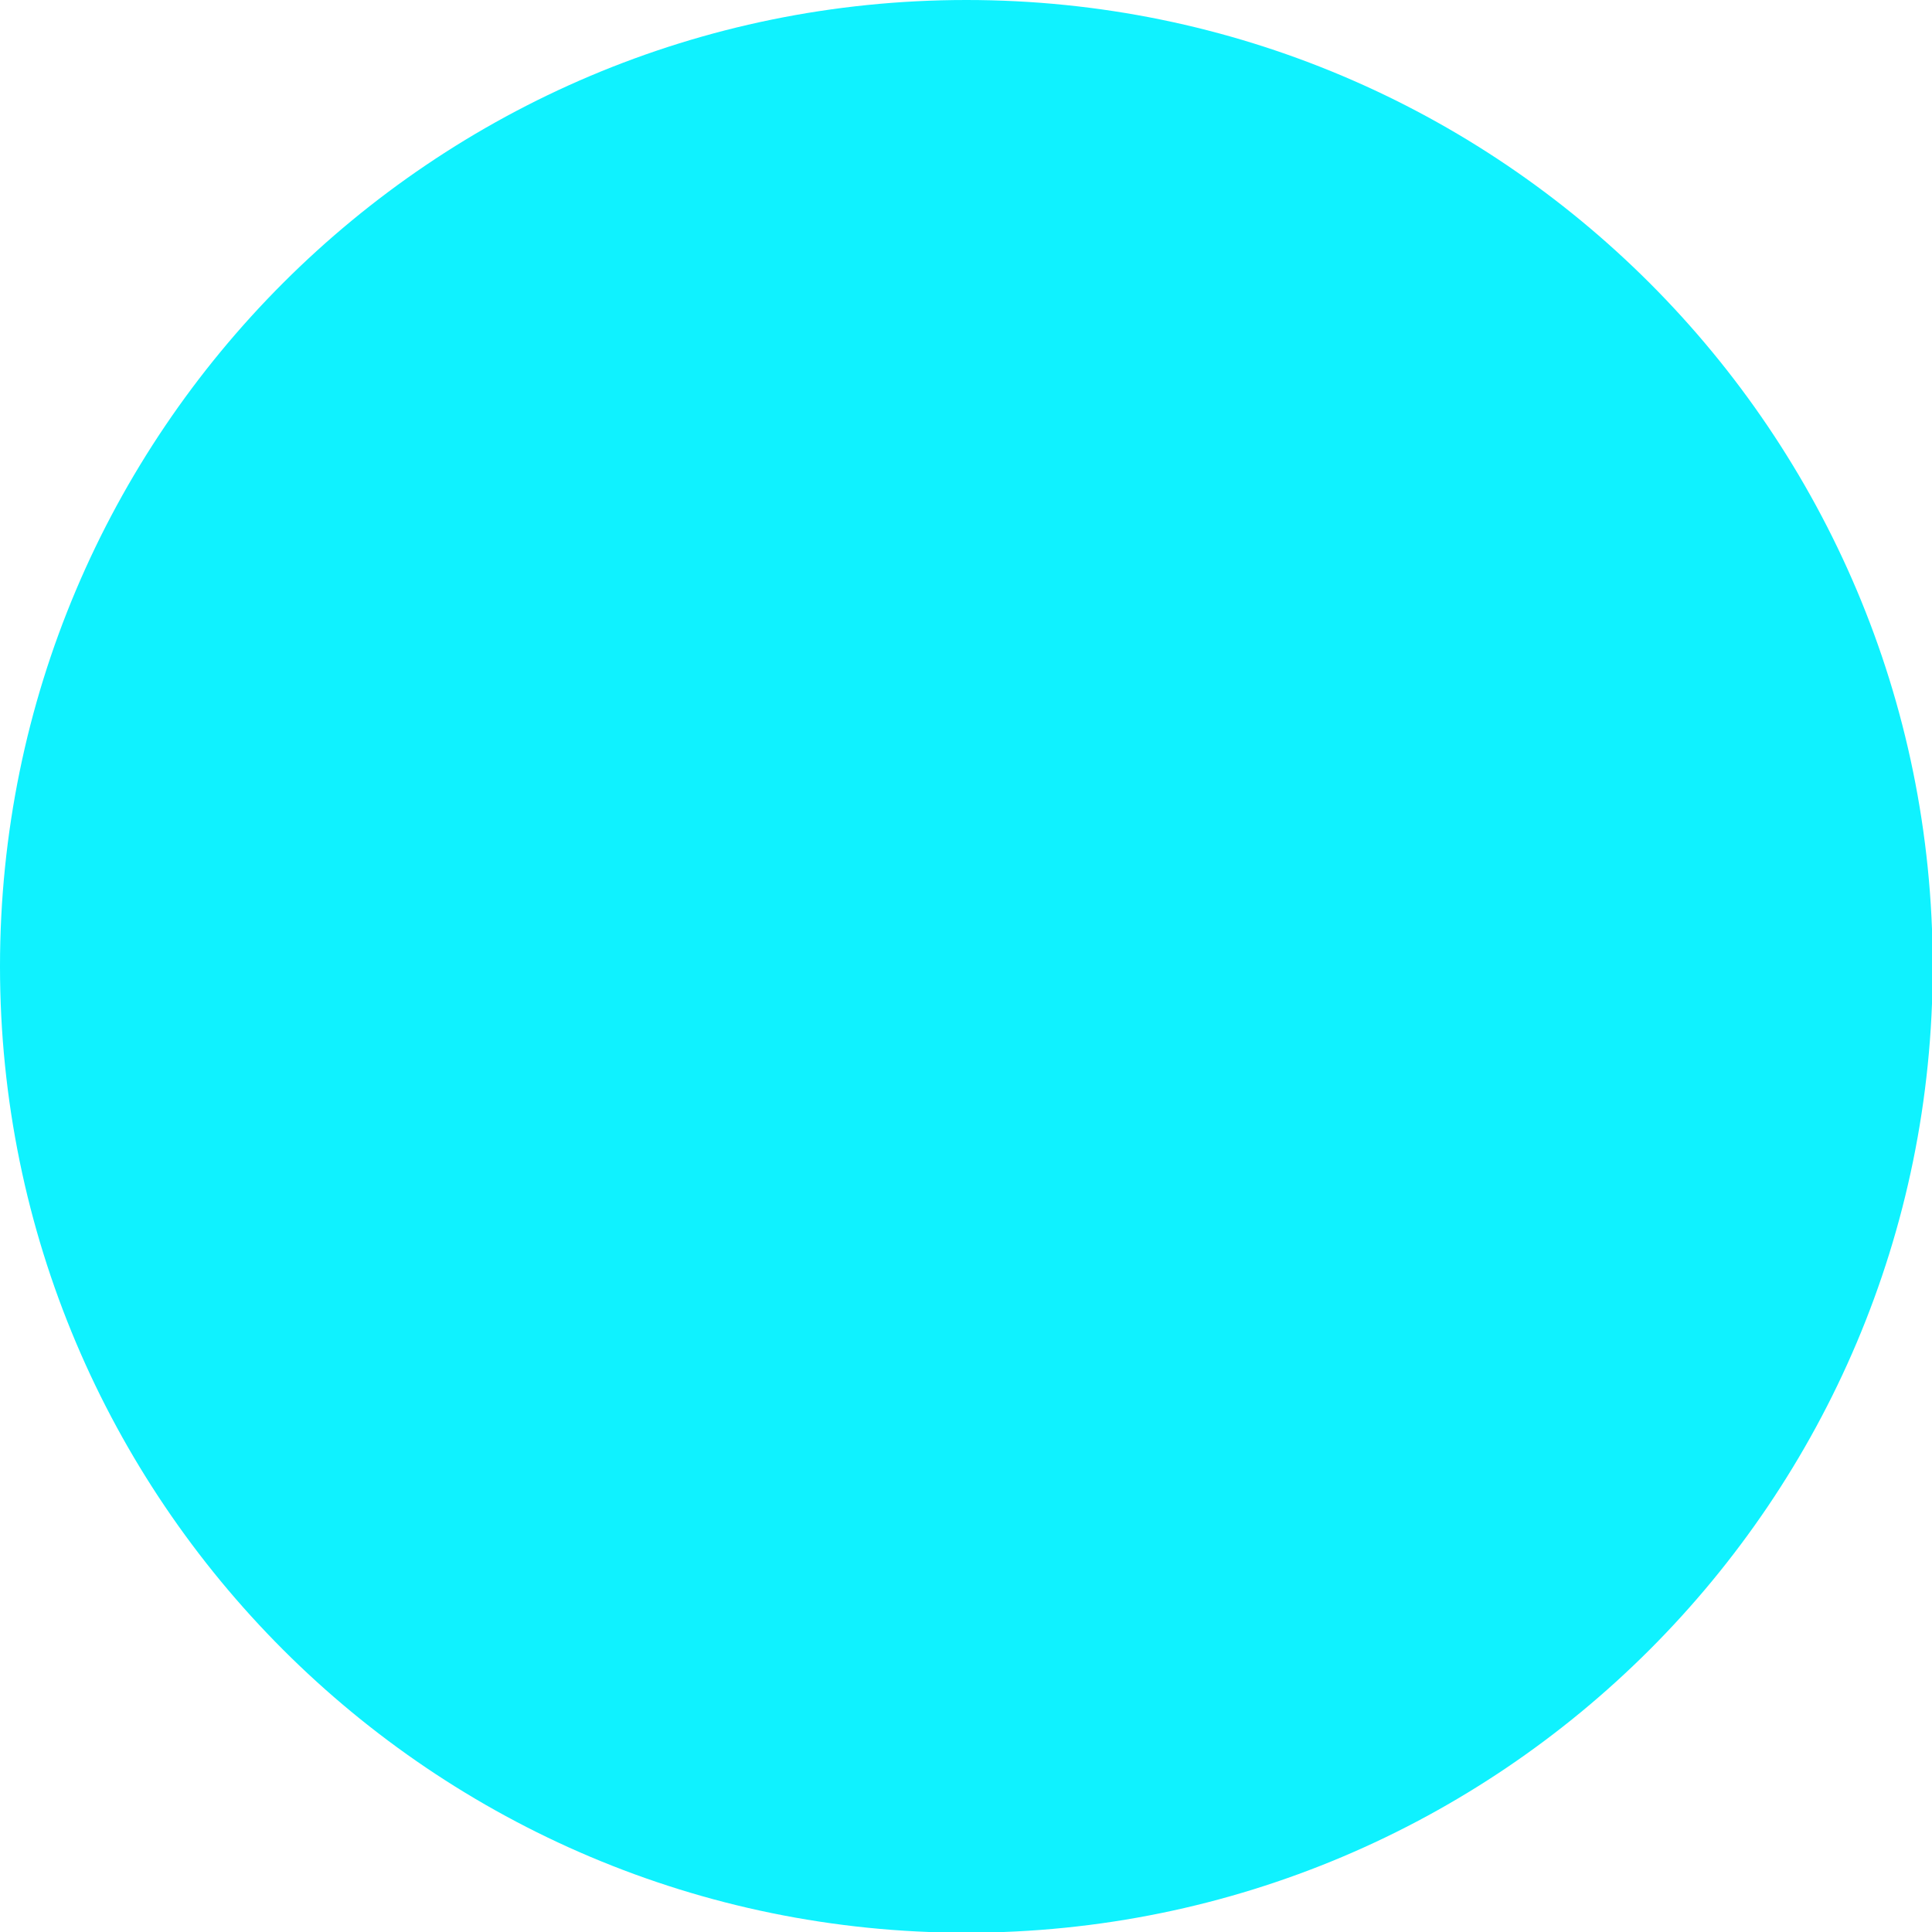
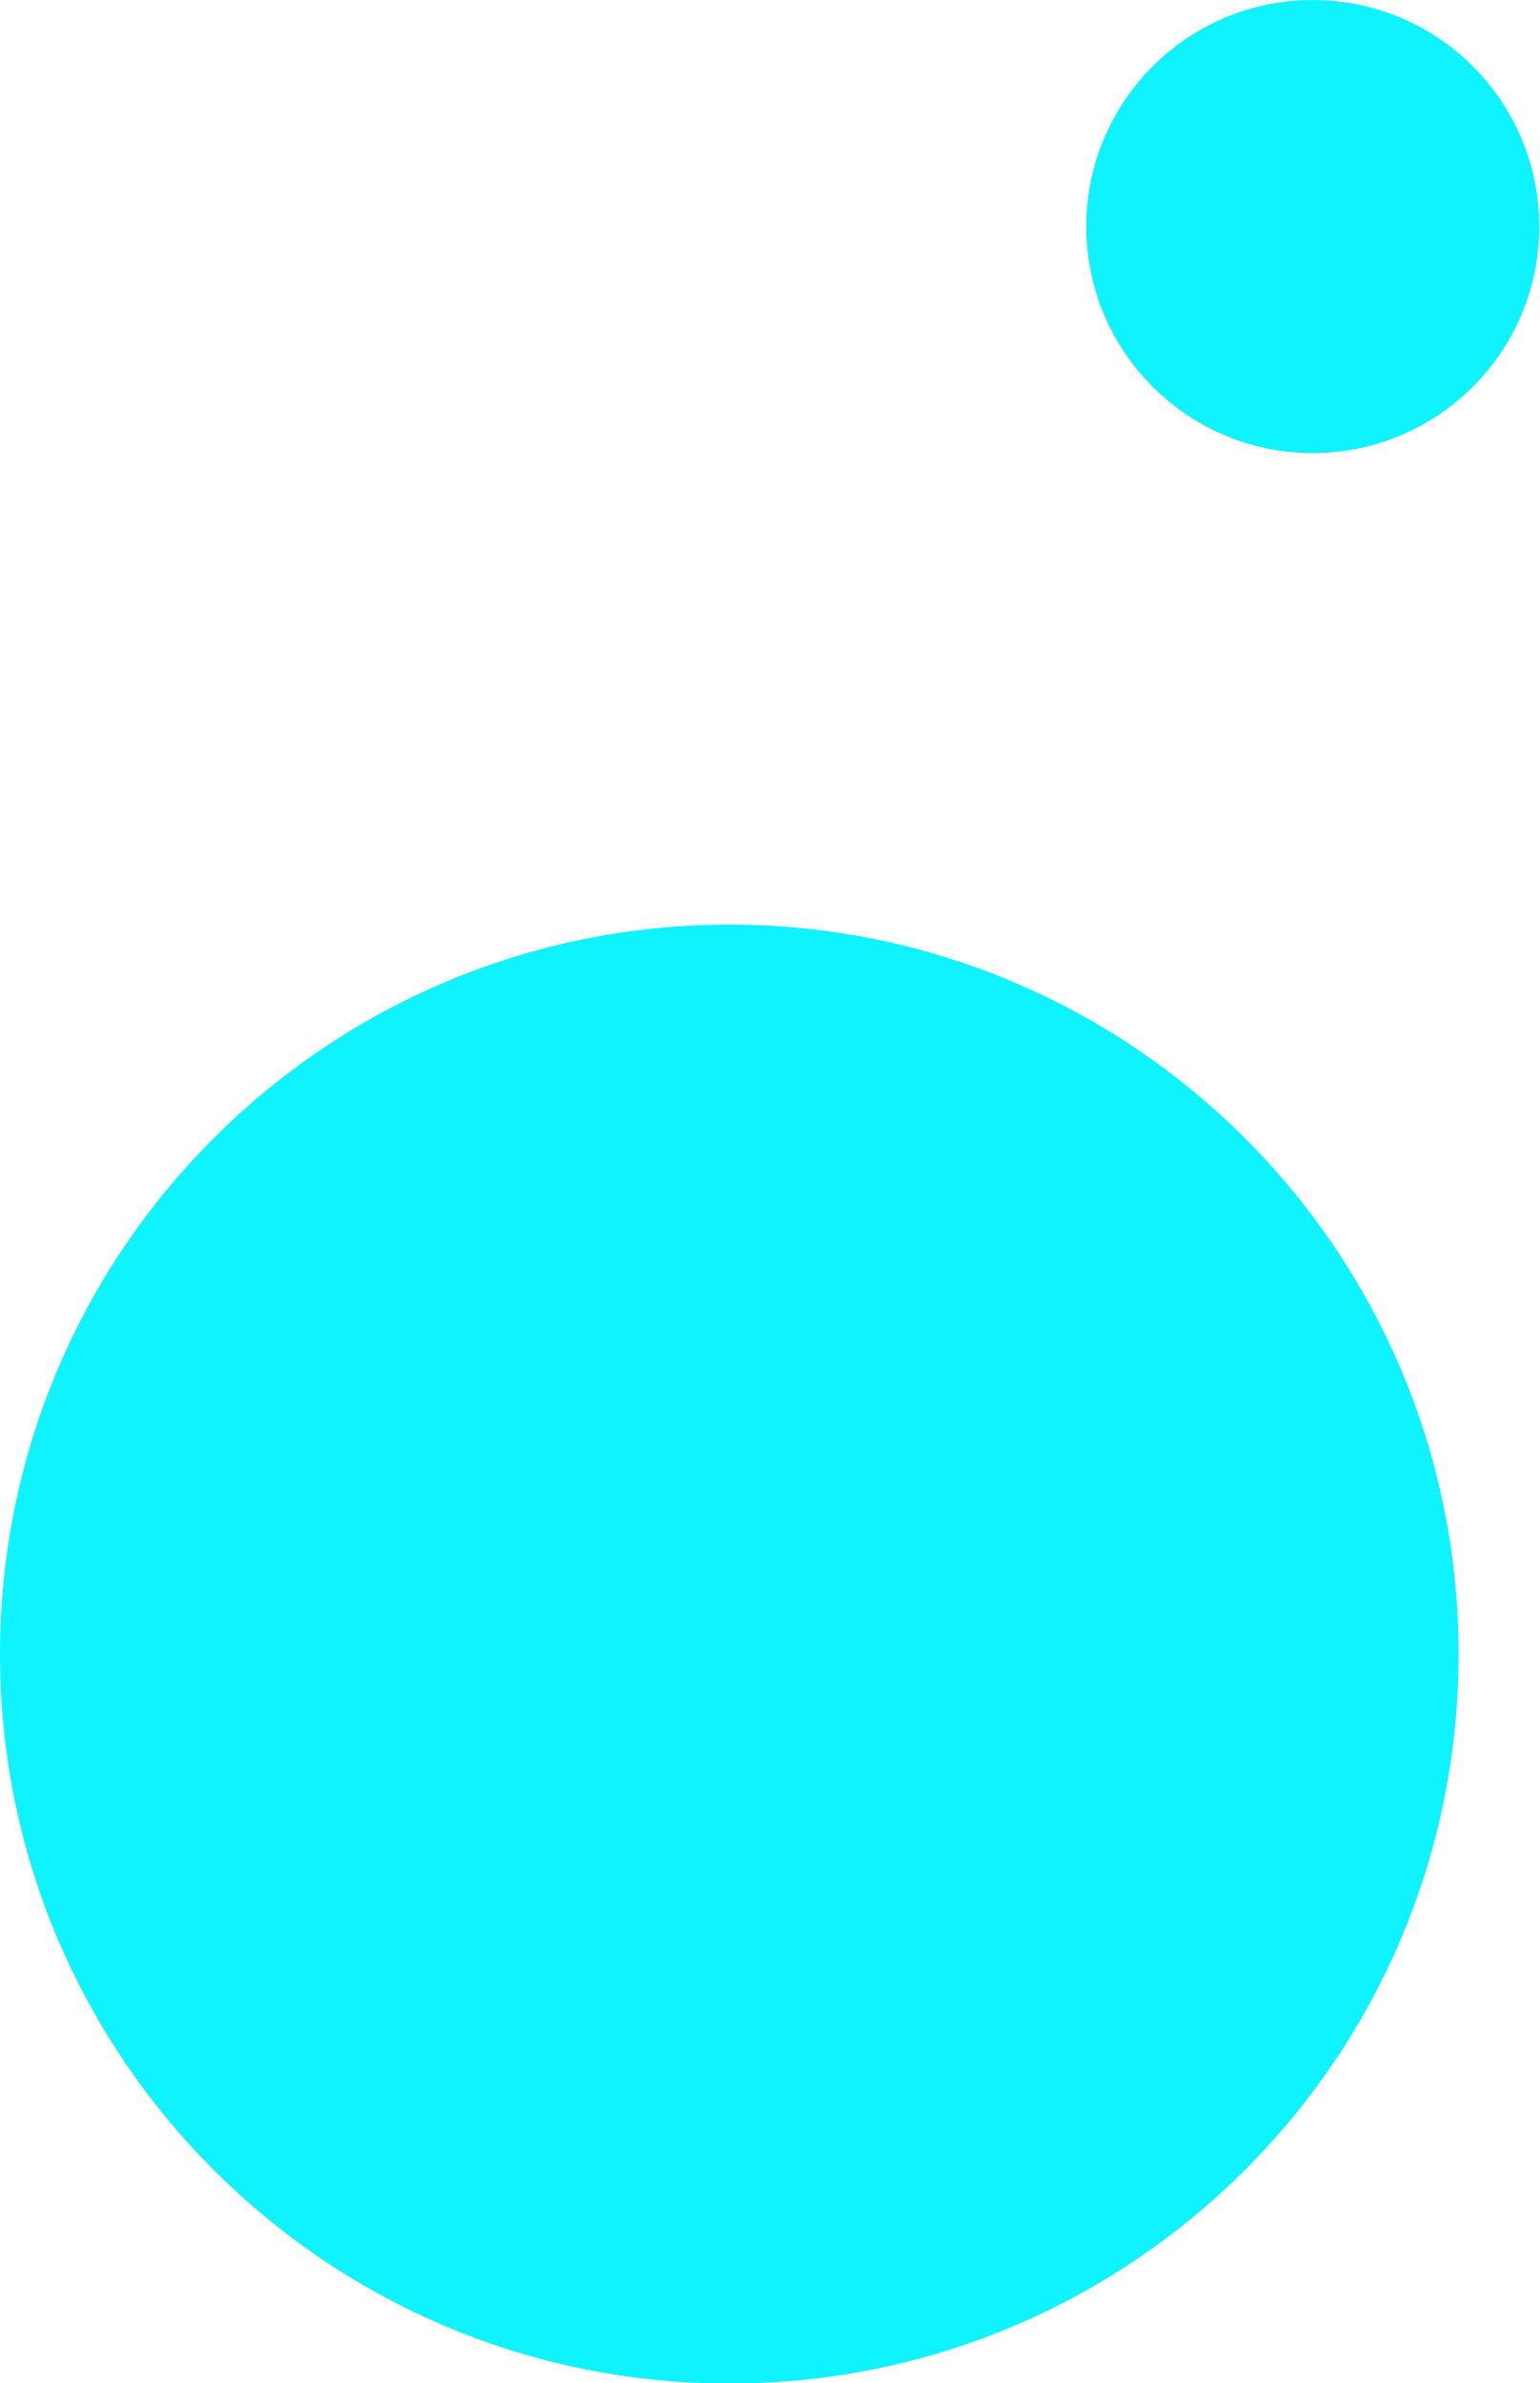
- <svg xmlns="http://www.w3.org/2000/svg" viewBox="0 0 27.15 27.15">
+ <svg xmlns="http://www.w3.org/2000/svg" id="doubleCircle" viewBox="0 0 25.96 40.18">
  <defs>
    <style>.cls-1{fill:#0ff2ff;}</style>
  </defs>
  <g id="Layer_2" data-name="Layer 2">
    <g id="Icons">
-       <circle class="cls-1" cx="13.58" cy="13.58" r="13.58" />
+       <circle class="cls-1" cx="22.14" cy="3.82" r="3.82" />
+       <circle class="cls-1" cx="12.3" cy="27.89" r="12.3" />
    </g>
  </g>
</svg>
